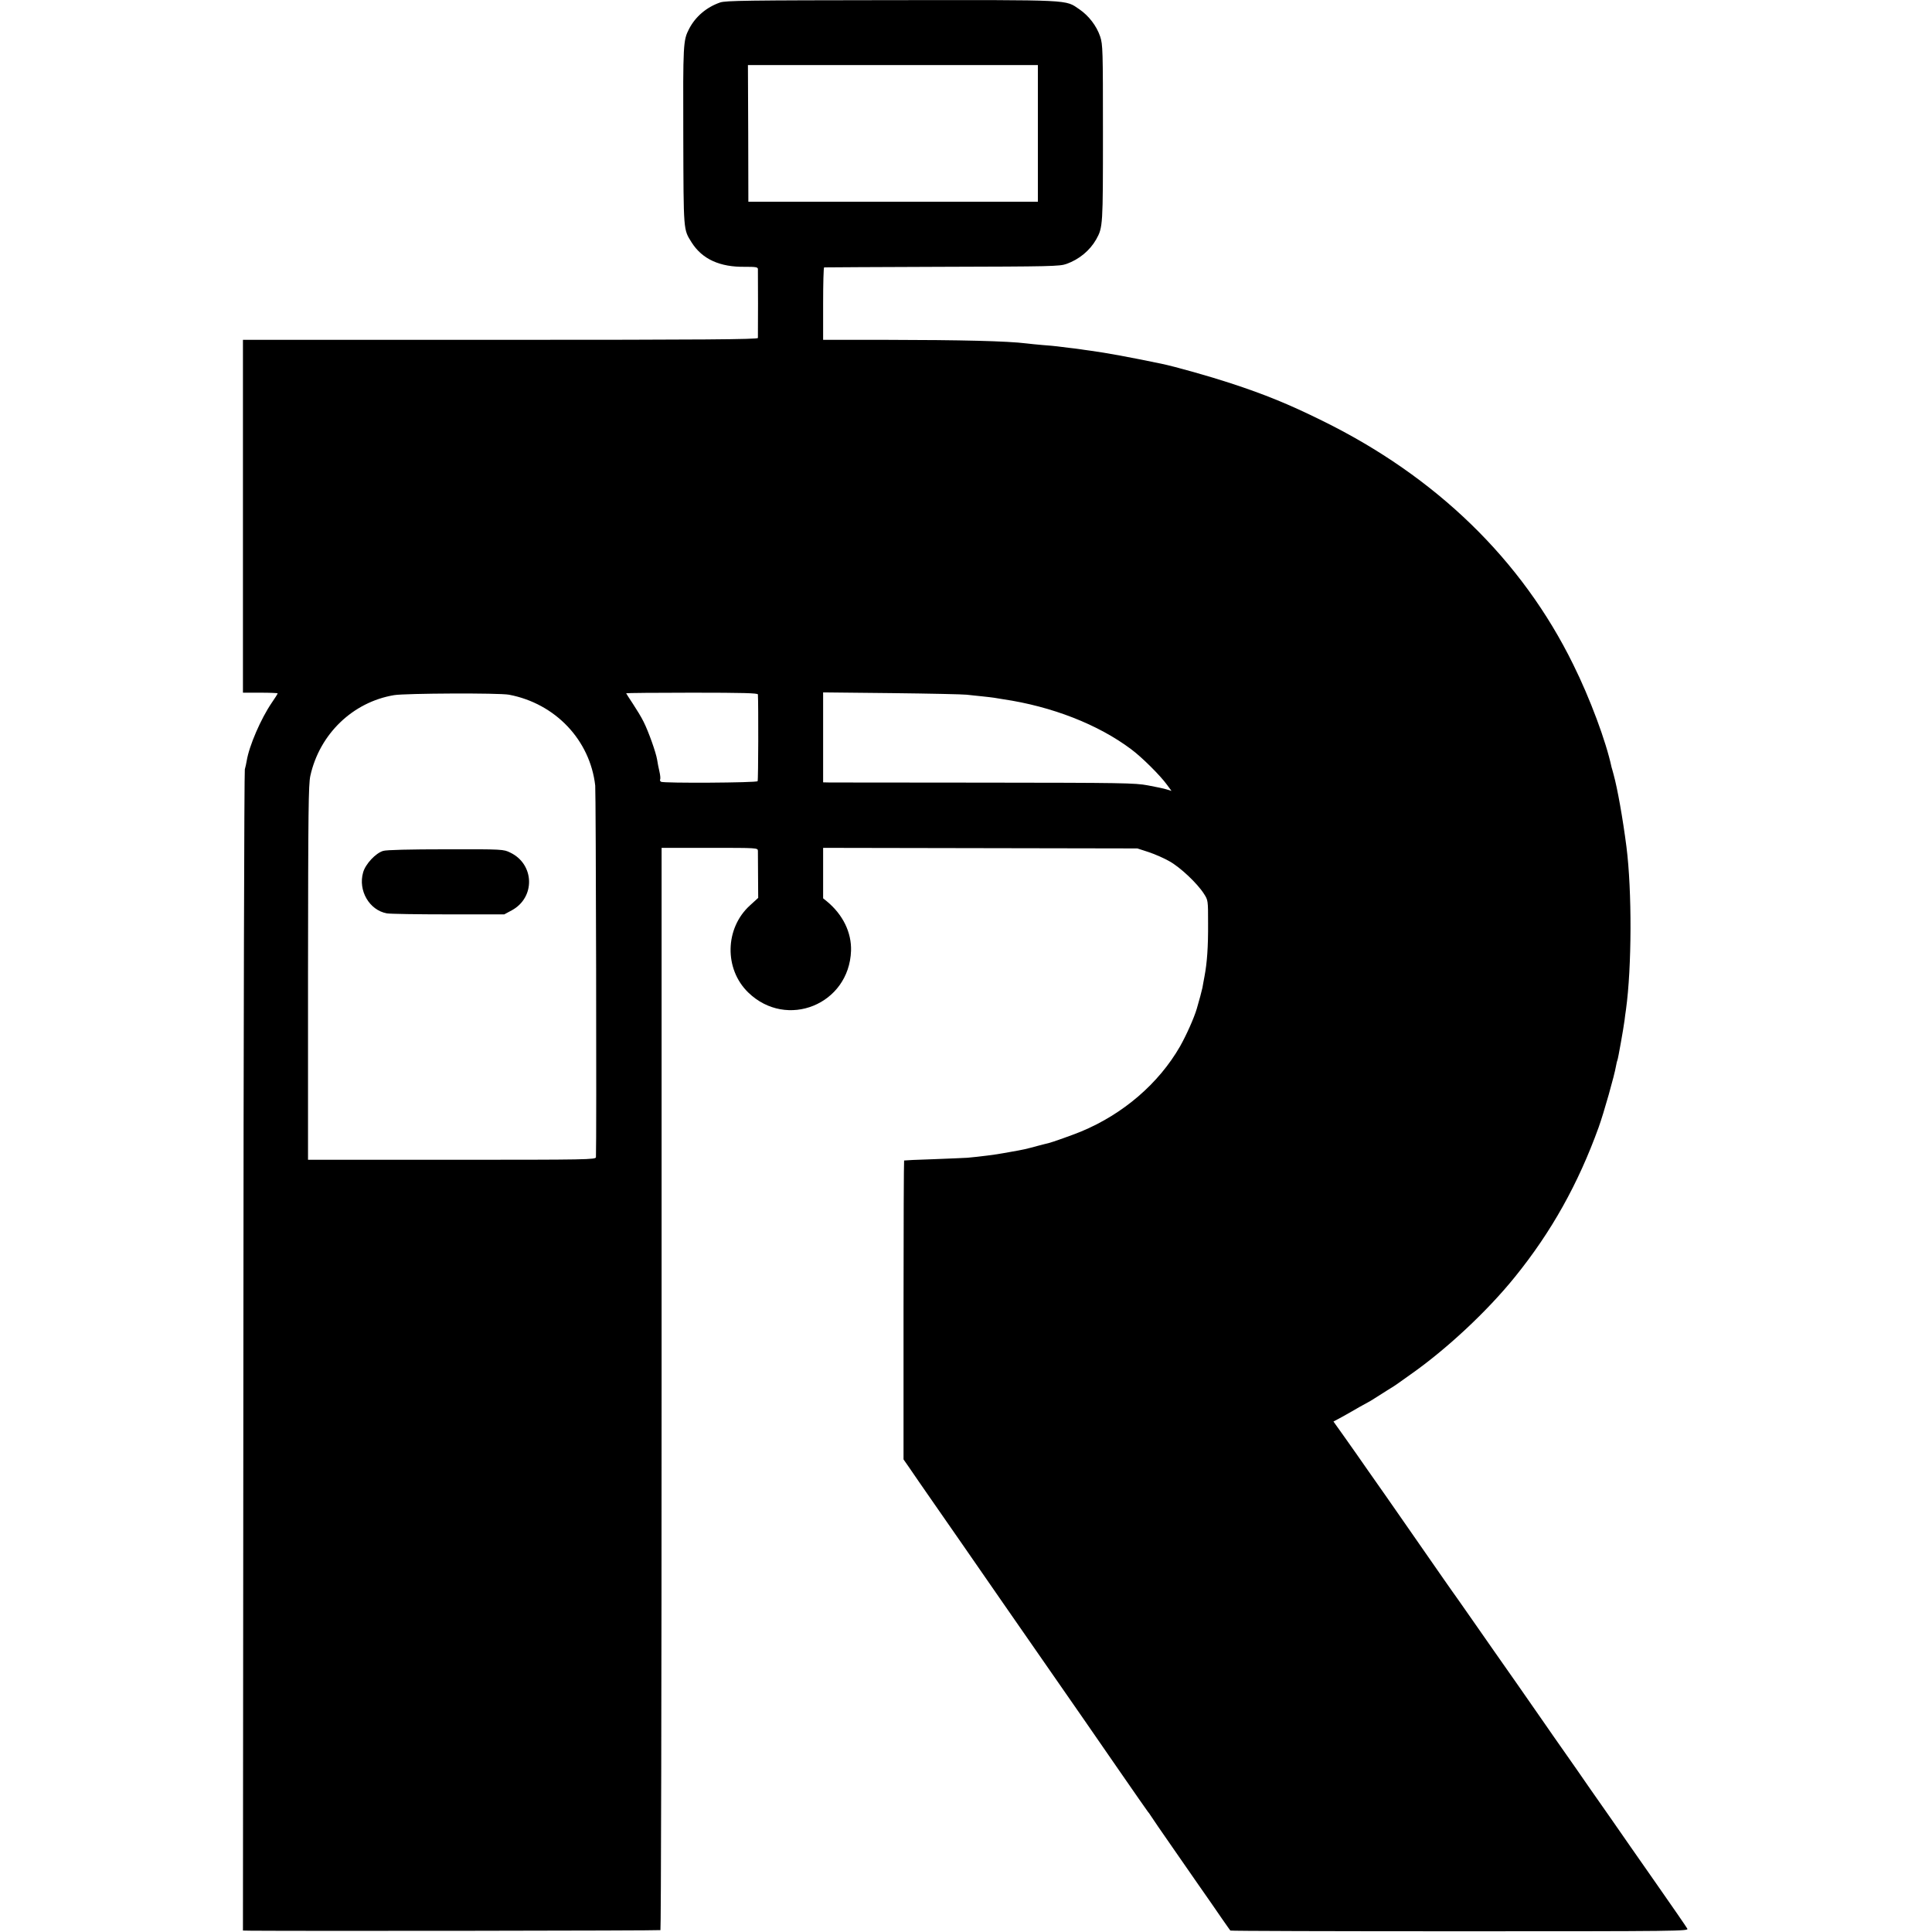
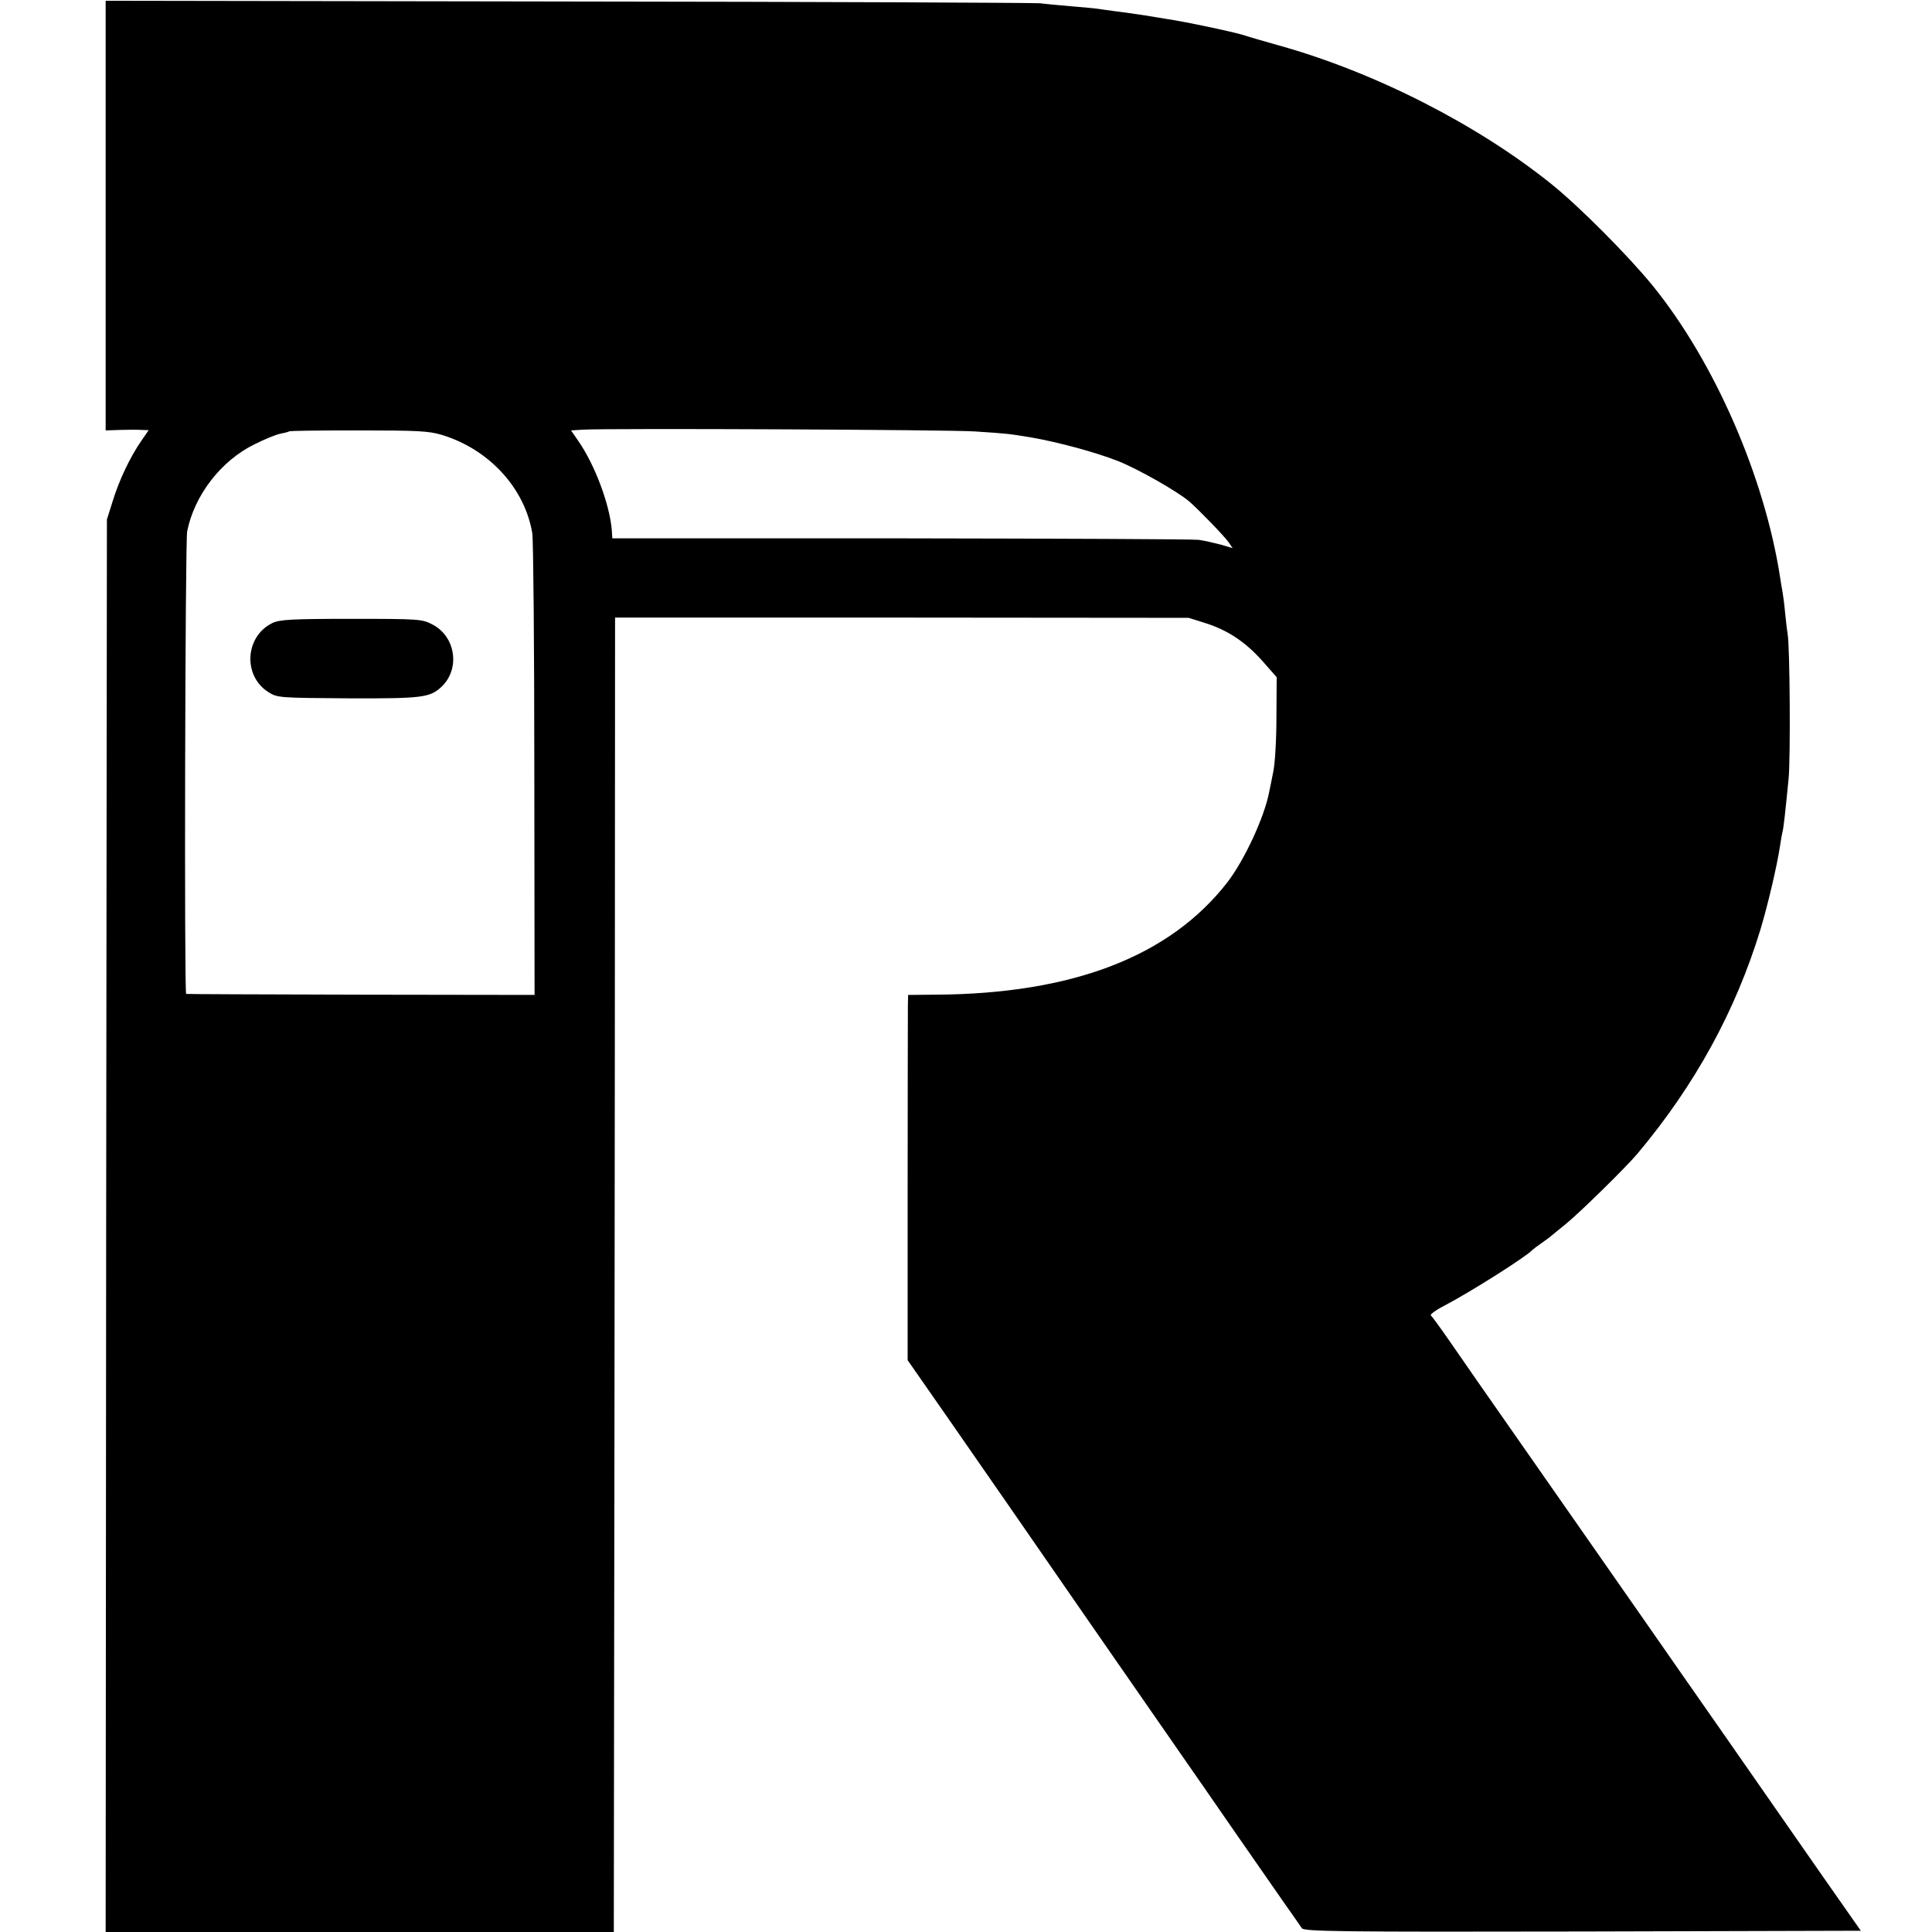
- <svg xmlns="http://www.w3.org/2000/svg" version="1" width="1781.333" height="1781.333" viewBox="0 0 1336 1336">
-   <path d="M498 1.7c-9.5 3.3-17.1 9.8-21.5 18.3-4.1 7.9-4.2 10.3-4 74 .2 66.8 0 64.4 5.8 73.7 7.3 11.5 19.5 17.1 37 16.8 7.2 0 8.7.2 8.8 1.5.1 1.8.1 46 0 47.7-.1 1-36.4 1.3-178.1 1.3H168v244h12c6.6 0 12 .2 12 .5s-1.8 3.2-4.1 6.5c-7.5 11-15.6 29.7-17.3 40.1-.3 1.9-.9 4.5-1.3 5.9-.4 1.4-.9 182.6-1 402.7L168 1335l5.7.1c36.3.3 282.3 0 283-.4.4-.3.8-168.8.8-374.4v-374h33.2c33.2 0 33.3 0 33.4 2.1 0 1.1.1 8.9.1 17.3l.1 15.2-5.7 5.2c-17.4 15.8-17.9 44-1.2 60.2 26.6 25.8 69.8 8.3 71.1-28.8.4-12.7-5.6-25-16.7-34.2l-2.6-2.1v-34.9l108.7.2 108.6.2 7.7 2.5c4.2 1.4 10.7 4.2 14.5 6.4 7.4 4.1 19.2 15.2 23.8 22.4 2.9 4.5 2.9 4.6 2.9 20.5.1 16.3-.7 27.4-2.5 36.8-.5 2.8-1.2 6.3-1.4 7.7-.4 2-2.3 9.1-3.9 14.5-1.9 6.5-7.3 18.5-11.6 26.1-14.7 25.6-39.3 46.8-68.5 58.9-5 2.1-20.5 7.6-22.5 8-.8.2-4.2 1-7.5 1.9-8.1 2.2-9.2 2.5-19 4.2-1.1.2-3.1.6-4.5.8-4.4.9-17 2.5-25 3.2-1.9.1-12.5.6-23.5 1-11 .3-20.2.8-20.3.9-.2.2-.4 46.8-.4 103.5v103.2l3.9 5.6c2.1 3.2 10 14.5 17.4 25.2 7.5 10.7 28.8 41.5 47.5 68.5 18.7 26.9 38.2 55.1 43.4 62.5 5.1 7.4 10.8 15.5 12.5 18 1.7 2.5 12.3 17.8 23.5 34s20.6 29.7 20.9 30c.3.3 1.1 1.3 1.6 2.2.6.9 3 4.5 5.4 8 2.4 3.5 6.9 9.9 9.9 14.3 3.1 4.4 10.7 15.4 17 24.5 6.4 9.1 14 20.1 17 24.5 3.1 4.4 5.7 8.2 6 8.5.2.3 71.6.5 158.7.5 152.2 0 158.3-.1 157.3-1.8-.5-1-10.3-15.2-21.7-31.5-11.4-16.3-25.3-36.2-30.8-44.2-5.6-8-12.2-17.4-14.7-21-2.5-3.6-6.5-9.4-9-13-2.5-3.6-7.2-10.3-10.5-15-3.3-4.7-8.5-12.1-11.5-16.5-7.1-10.3-32.8-47.1-35.6-51-1.2-1.7-7.9-11.3-15-21.5s-13.5-19.3-14.2-20.2c-.7-1-3.2-4.6-5.6-8-2.4-3.5-9.7-14-16.2-23.3-6.5-9.4-13.8-19.8-16.2-23.3-2.4-3.5-5.9-8.5-7.8-11.2-1.9-2.7-7.3-10.4-12-17.1-4.7-6.8-12-17.2-16.2-23.1l-7.7-10.8 6.7-3.6c3.7-2.1 8.7-4.9 11.2-6.4 2.5-1.4 5.2-2.9 6-3.3.8-.4 2.7-1.5 4.2-2.5 1.5-.9 5.5-3.5 9-5.7 3.5-2.1 6.8-4.3 7.3-4.7.6-.4 4.6-3.3 9-6.4 24.9-17.5 52.9-43.6 72.1-67.4 25.1-31 43.7-64.2 57.9-103.5 3.5-9.7 10.9-35.8 12-42.4.3-1.9.8-3.7 1-4.1.4-.7 4.2-22 4.9-27.5.2-1.7.6-5 1-7.5 4-29 4.2-81.8.3-112.5-2.5-19.4-6.2-40.3-8.9-50-.6-2.2-1.2-4.5-1.4-5-3.8-17.8-14.8-47.4-26.5-71-35.5-72.3-94.7-129.8-173.4-168.5-23.7-11.7-39.8-18.2-63.5-26-14-4.6-38.7-11.6-48-13.5-22.2-4.6-38-7.5-49-9-2.5-.3-5.6-.8-7-1-1.4-.2-5-.7-8-1-3-.4-6.6-.8-8-1-1.4-.2-5.9-.6-10-.9-4.1-.4-9.1-.8-11-1.1-13.8-1.7-44.5-2.4-97.6-2.5h-43.2v-25c0-13.8.3-25.1.7-25.1.3-.1 37.1-.2 81.6-.4 74.9-.2 81.4-.3 86-2 8.7-3.1 16.1-9.2 20.5-16.9 4.7-8.4 4.7-9.5 4.7-73.8 0-57.6-.1-60.9-1.9-66.5-2.5-7.4-7.9-14.4-14.3-18.8C736.3-.4 743 0 616.5.1 516.1.2 502 .4 498 1.7zm219.7 90.6v47.2H517.5l-.1-47.3-.2-47.2h200.5v47.3zM352 480.4c32.1 6.1 56 31.4 59.6 62.8.5 4.7 1 246.7.5 257-.1 1.7-5.5 1.8-99.6 1.8H213V672.7c.1-112.9.3-130.1 1.6-136.2 6.4-28.9 29.3-51 57.9-55.8 7.9-1.3 72.8-1.6 79.5-.3zm172.1-.2c.4 6.6.3 59.2-.2 60-.7 1.1-65 1.5-66.8.4-.6-.4-.9-1.1-.6-1.6.3-.5.1-2.9-.5-5.5-.6-2.5-1.3-6.2-1.6-8.2-.8-5-6-19.6-9.4-26.3-1.5-3.1-4.9-8.6-7.4-12.4-2.5-3.8-4.6-7-4.6-7.2 0-.2 20.5-.4 45.5-.4 35.7 0 45.5.3 45.6 1.2zm144.4.2c2.2.2 6.9.8 10.4 1.1 3.6.4 7.4.8 8.5 1 1.2.2 3.9.6 6.1 1 34 5 65.9 17.5 88.7 34.6 7.3 5.4 20.1 18.1 24.8 24.6l3.1 4.2-3.3-1c-1.8-.6-7.7-1.8-13-2.8-8.9-1.7-17.9-1.8-112.5-1.9-56.5 0-104.9-.1-107.4-.1l-4.7-.1v-62.2l47.6.5c26.3.3 49.5.8 51.7 1.1z" />
-   <path d="M265 588.4c-5.2 1.5-12.3 9.1-13.9 14.9-3.6 12.5 4.3 26.1 16.4 28.3 2.2.4 21.4.7 42.6.7h38.6l5.2-2.8c16.4-8.9 15.8-31.8-1-39.9-4.7-2.3-5-2.4-44.6-2.3-24.7 0-41.1.4-43.3 1.1z" />
+ <svg xmlns="http://www.w3.org/2000/svg" version="1" width="1024" height="1024" viewBox="0 0 768 768">
+   <path d="M42 85.7v85.4l5.8-.2c3.1-.1 7-.1 8.5 0l2.8.1-2.9 4.2c-4.5 6.5-8.9 15.8-11.4 24l-2.3 7.3-.3 280.7L42 768h202l.1-84.8c.1-46.6.2-164.1.3-261.2l.1-176.5h114l114 .1 7.3 2.3c8.8 2.9 15.8 7.7 22.6 15.5l5.1 5.8-.1 16.2c0 8.8-.6 18.6-1.3 21.6-.6 3-1.3 6.6-1.6 7.9-1.9 9.9-9.7 26.8-16.5 35.7-22.9 29.6-61.6 44.5-116.2 44.8l-10.8.1-.1 4c0 2.2-.1 34.9-.1 72.6v68.6l17 24.4c9.3 13.4 34.1 49.1 55 79.4 21 30.2 38.6 55.7 39.2 56.5.6.8 9.3 13.4 19.4 28 10.2 14.6 19.9 28.7 21.8 31.3 1.8 2.6 3.8 5.4 4.3 6.2.9 1.3 15 1.5 111.6 1.3l110.6-.3-15.4-22c-8.4-12.1-17.2-24.7-19.5-28-4-5.8-31-44.5-37.3-53.5-1.7-2.5-19.8-28.4-40.1-57.5-20.4-29.2-38.6-55.3-40.5-58-1.9-2.8-6.6-9.5-10.4-15-3.8-5.5-7.3-10.3-7.7-10.6-.5-.3 1.9-2.1 5.4-3.9 10.7-5.6 32.7-19.6 34.8-22 .3-.3 2.1-1.7 4-3s3.7-2.7 4-3c.3-.3 2.8-2.3 5.5-4.5 5.1-4.1 24-22.6 28.5-28 22.8-27.2 38.9-56.6 48.8-89 2.9-9.6 6.6-25.3 7.8-33.3.3-2 .7-4.4.9-5.2.5-1.6 1.2-8.3 2.5-21.5.8-8.4.5-53.2-.4-57.5-.2-1.4-.7-5.2-1-8.5-.3-3.3-.8-7-1-8.1-.2-1.2-.7-3.9-1-6-6.2-40-26.1-85.6-50.6-115.8-9.6-11.8-29-31.3-40-40.2-29.5-23.8-70.5-44.7-108.5-55.3-6-1.7-12.3-3.5-14-4.1-4.1-1.3-23.9-5.5-31-6.5-1.1-.2-4.9-.8-8.5-1.4-3.6-.5-8.7-1.3-11.5-1.6-2.7-.4-6-.8-7.1-1-1.2-.2-5.9-.6-10.5-1s-10.2-.9-12.4-1.2c-2.2-.2-86.7-.6-187.7-.7L42 .3v85.4zm345.5 85.8c13.5.9 13.3.9 22.5 2.4 10.8 1.9 25.3 5.8 34.5 9.4 8 3.2 23.3 11.9 28.2 16 3.8 3.3 14.1 13.9 15.8 16.4l1.5 2.2-4.7-1.4c-2.7-.7-6.6-1.6-8.8-1.9-2.2-.3-55.5-.5-118.5-.6H243.4l-.2-3.2c-.8-10.1-6.6-25.7-13.1-35.2l-3.1-4.5 4.7-.3c9.7-.6 145.2 0 155.8.7zm-211.8 1.4c18.7 5.7 32.9 21.1 35.9 39.1.4 2.5.8 44.8.8 94l.1 89.5-69-.1c-37.9-.1-69.2-.2-69.5-.3-.8-.2-.4-180.1.4-183.9 2.9-14.4 13.5-28.1 26.8-34.6 4-2 8.6-3.9 10.3-4.2 1.6-.3 3.1-.7 3.4-.9.2-.3 12.6-.4 27.5-.4 23.5 0 28 .2 33.3 1.8z" />
+   <path d="M108.2 247.7c-10.9 5.4-11.7 21.1-1.4 27.5 3.5 2.2 4.5 2.2 31.7 2.4 29.1.1 32.3-.3 36.8-4.4 7.7-7 6-20-3.3-24.9-4.2-2.2-5-2.3-32.4-2.3-24 0-28.6.3-31.4 1.7z" />
</svg>
